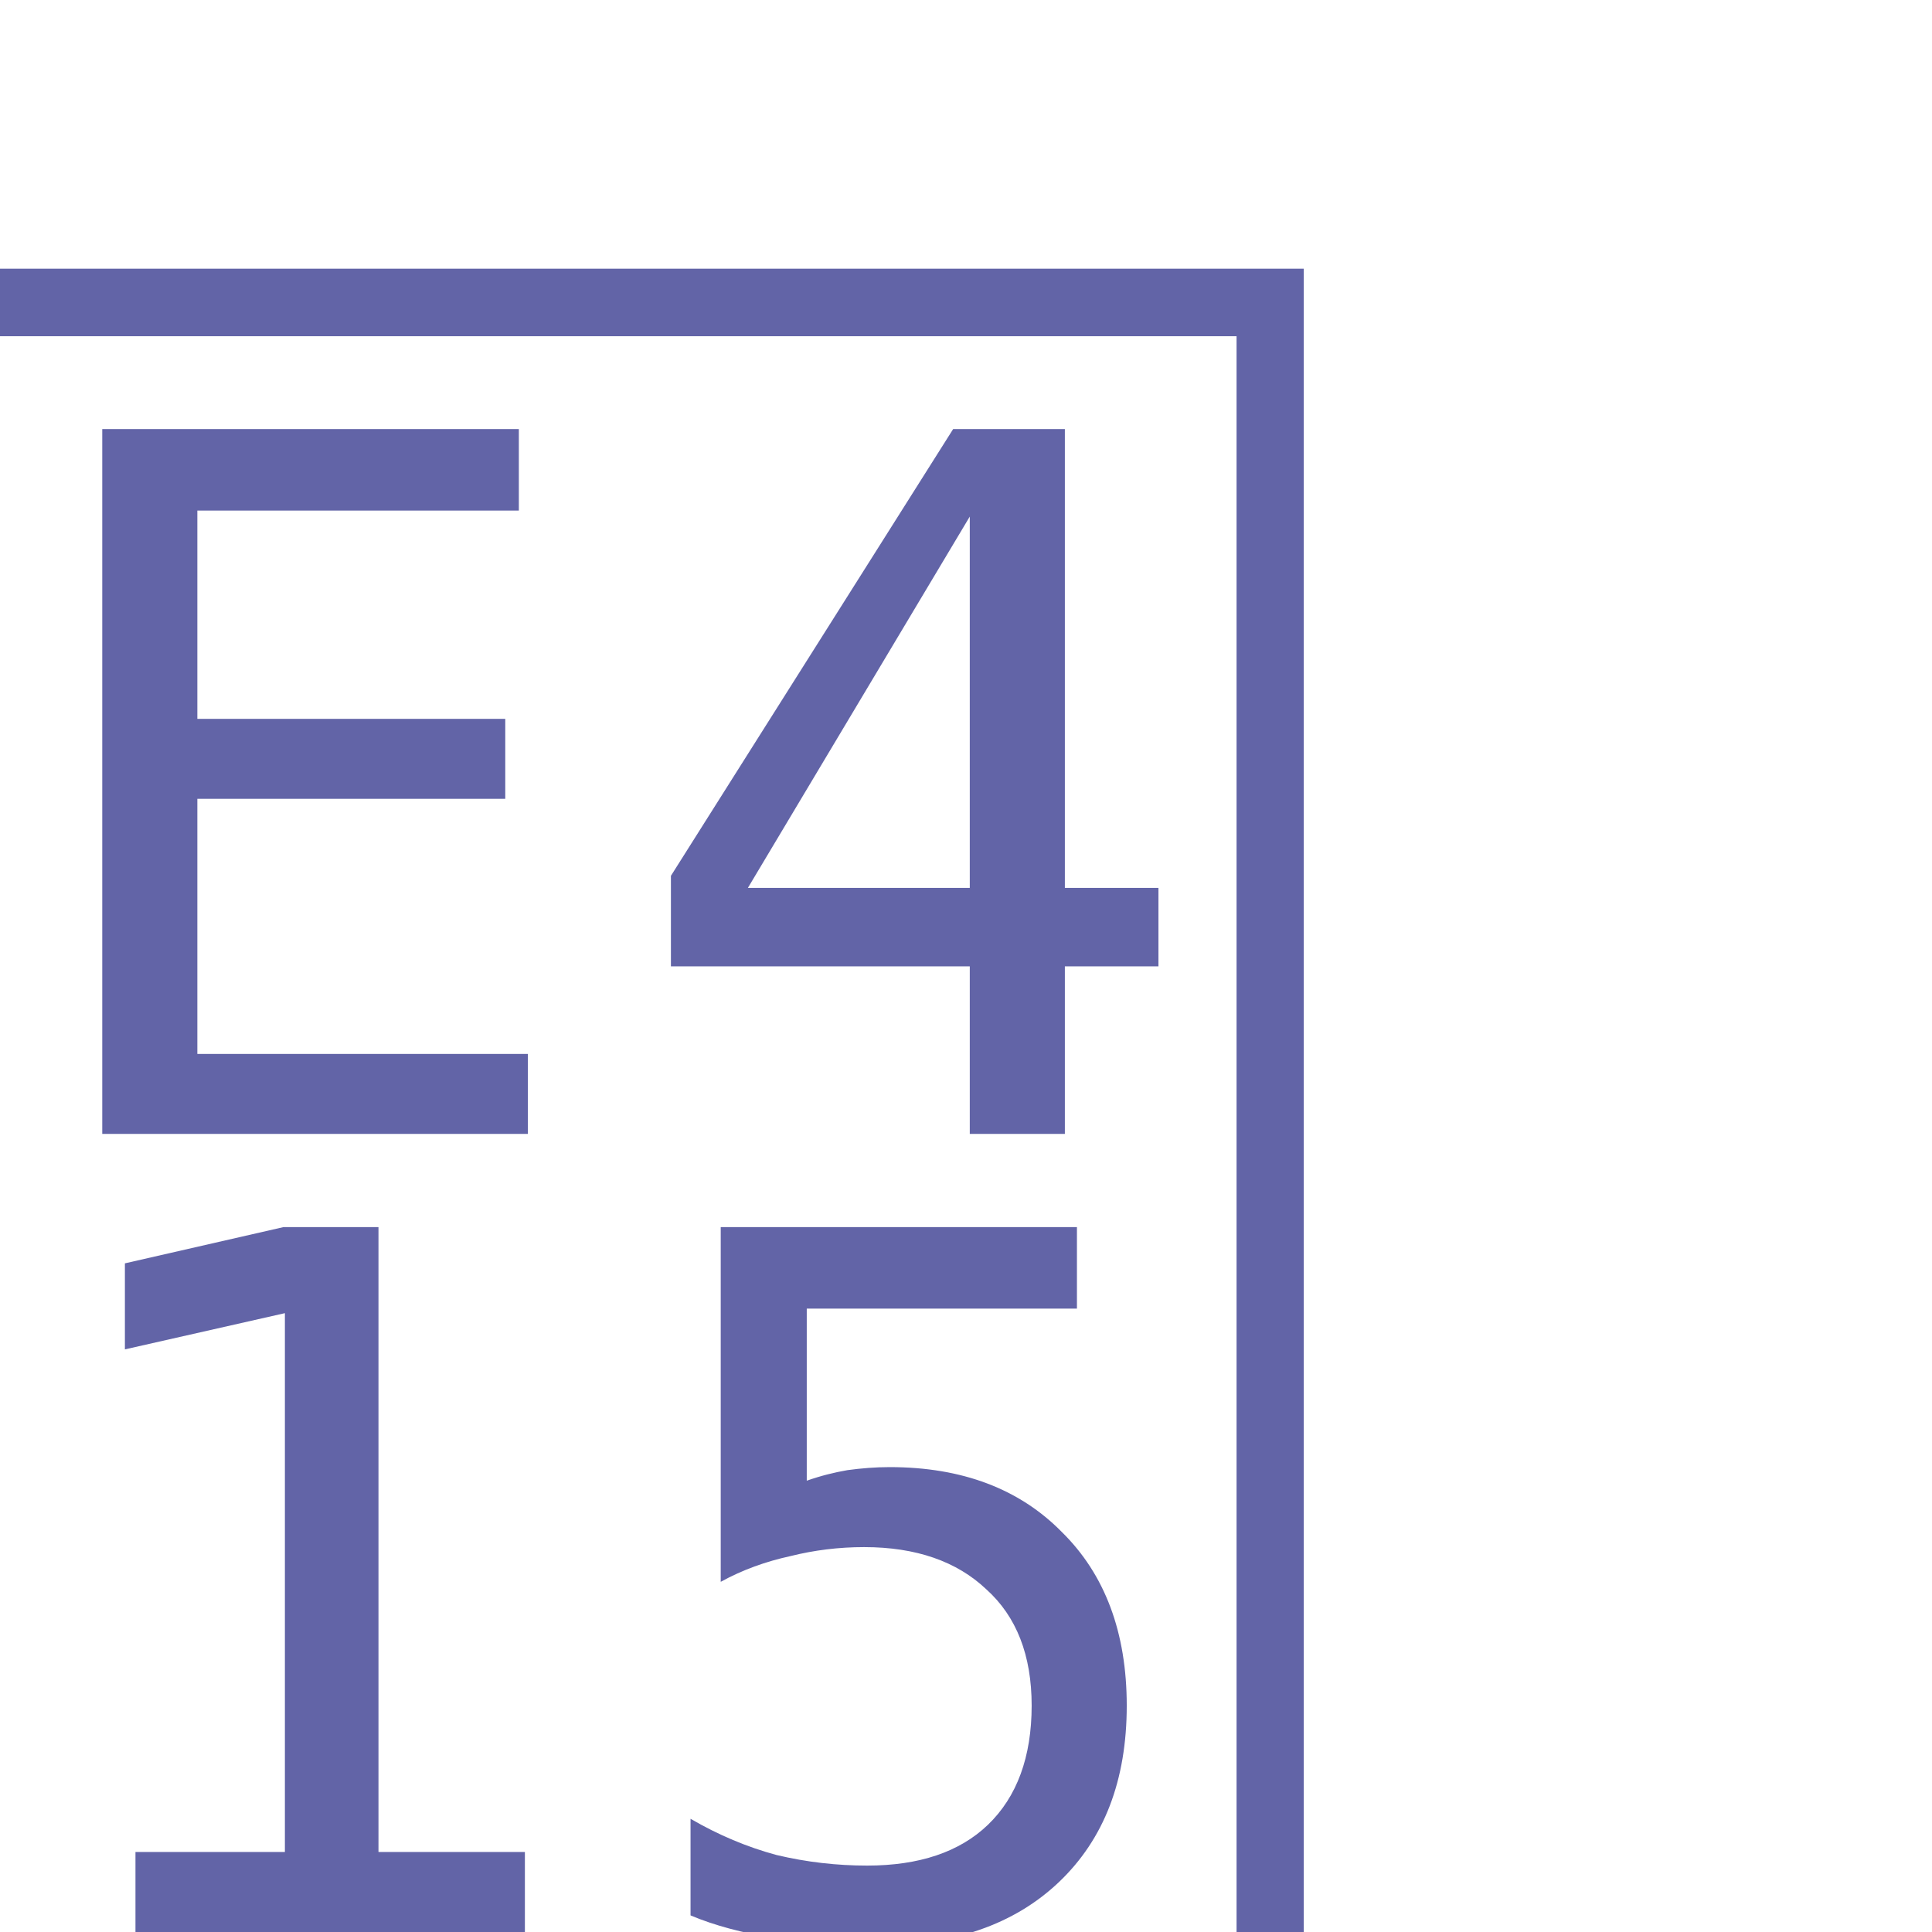
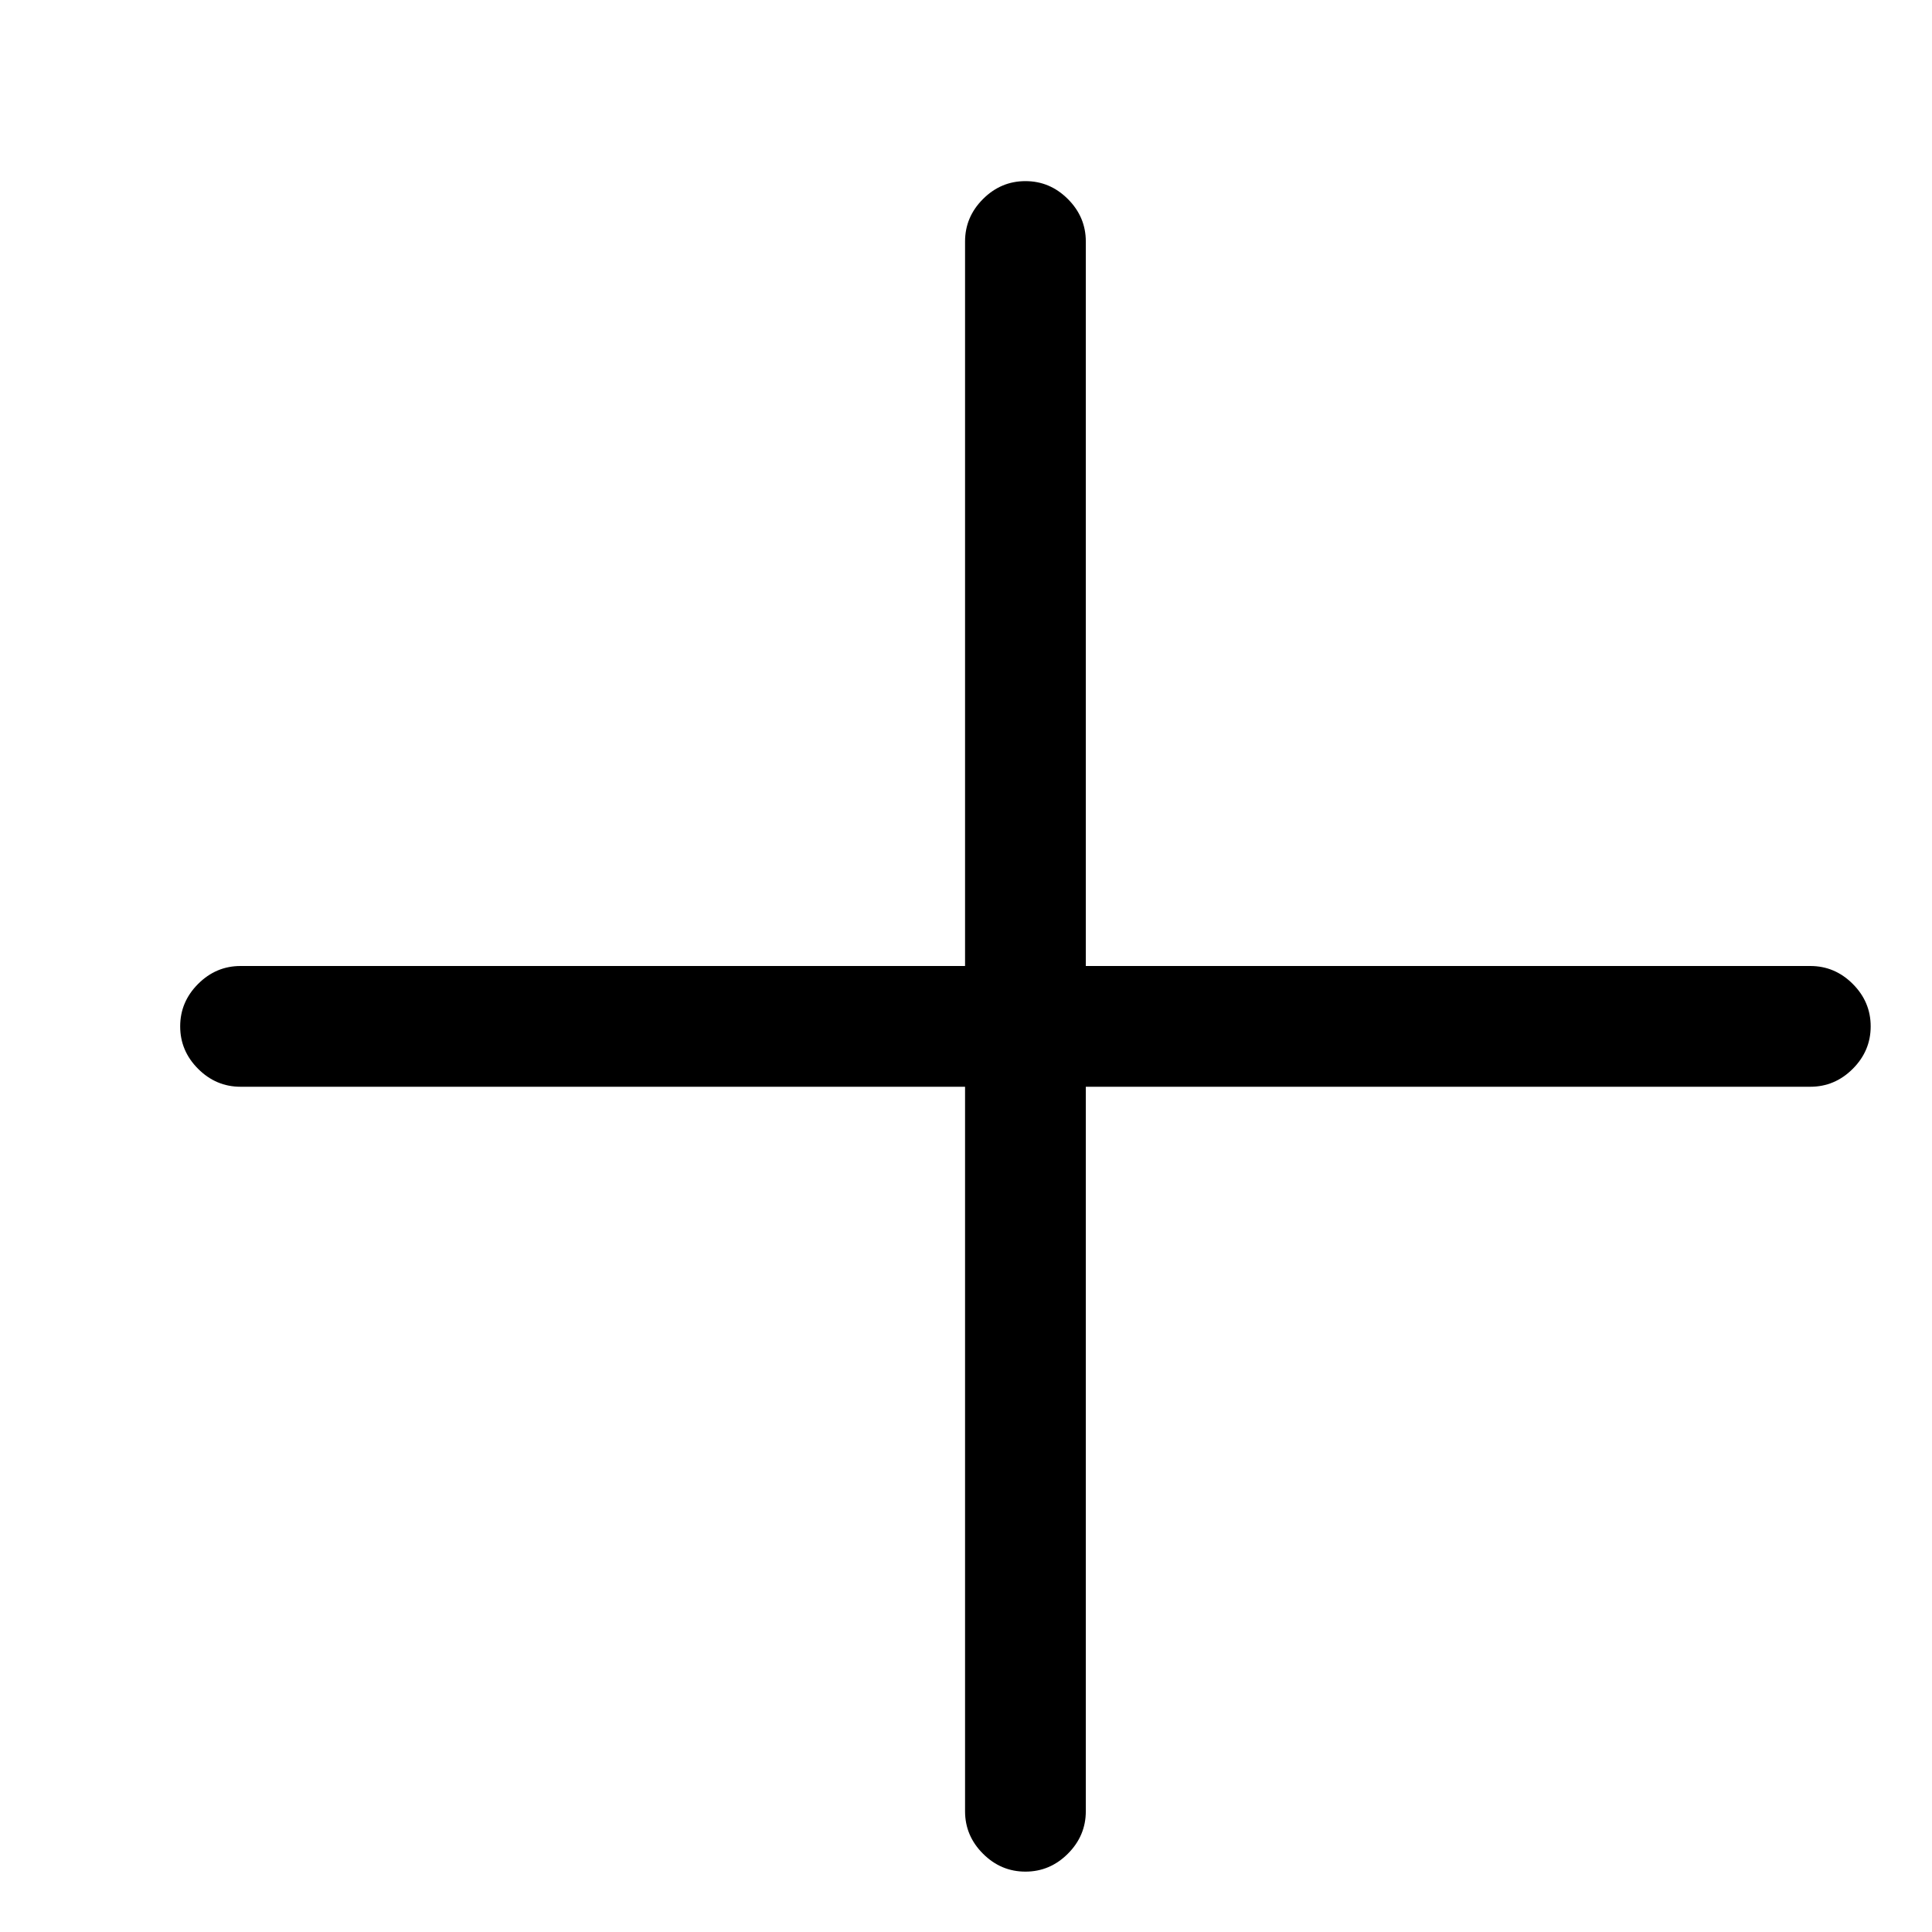
- <svg xmlns="http://www.w3.org/2000/svg" width="20px" height="20px" viewBox="0 0 20 20" version="1.1">
-   <g id="----" stroke="none" stroke-width="1" fill="none" fill-rule="evenodd" font-family="TeamsAssets-Light, Teams Assets" font-weight="300">
-     <g id="carecoordination02" transform="translate(-25, -189)">
-       <g id="List-Item/44px" transform="translate(0, 176)">
-         <g id="Left-Icon" transform="translate(20, 7)">
-           <text id="↳-22px" font-size="22" fill="#6264A7">
-             <tspan x="3" y="26"></tspan>
-           </text>
-           <text id="↳-16px" font-size="16" />
-           <text id="↳-12px" font-size="12" />
-         </g>
-       </g>
-     </g>
-   </g>
+ <svg xmlns="http://www.w3.org/2000/svg" viewBox="0 0 2048 2048">
+   <path d="M1132 211q19 19 19 45v768h768q26 0 45 19t19 45-19 45-45 19h-768v768q0 26-19 45t-45 19-45-19-19-45v-768H255q-26 0-45-19t-19-45 19-45 45-19h768V256q0-26 19-45t45-19 45 19z" />
</svg>
